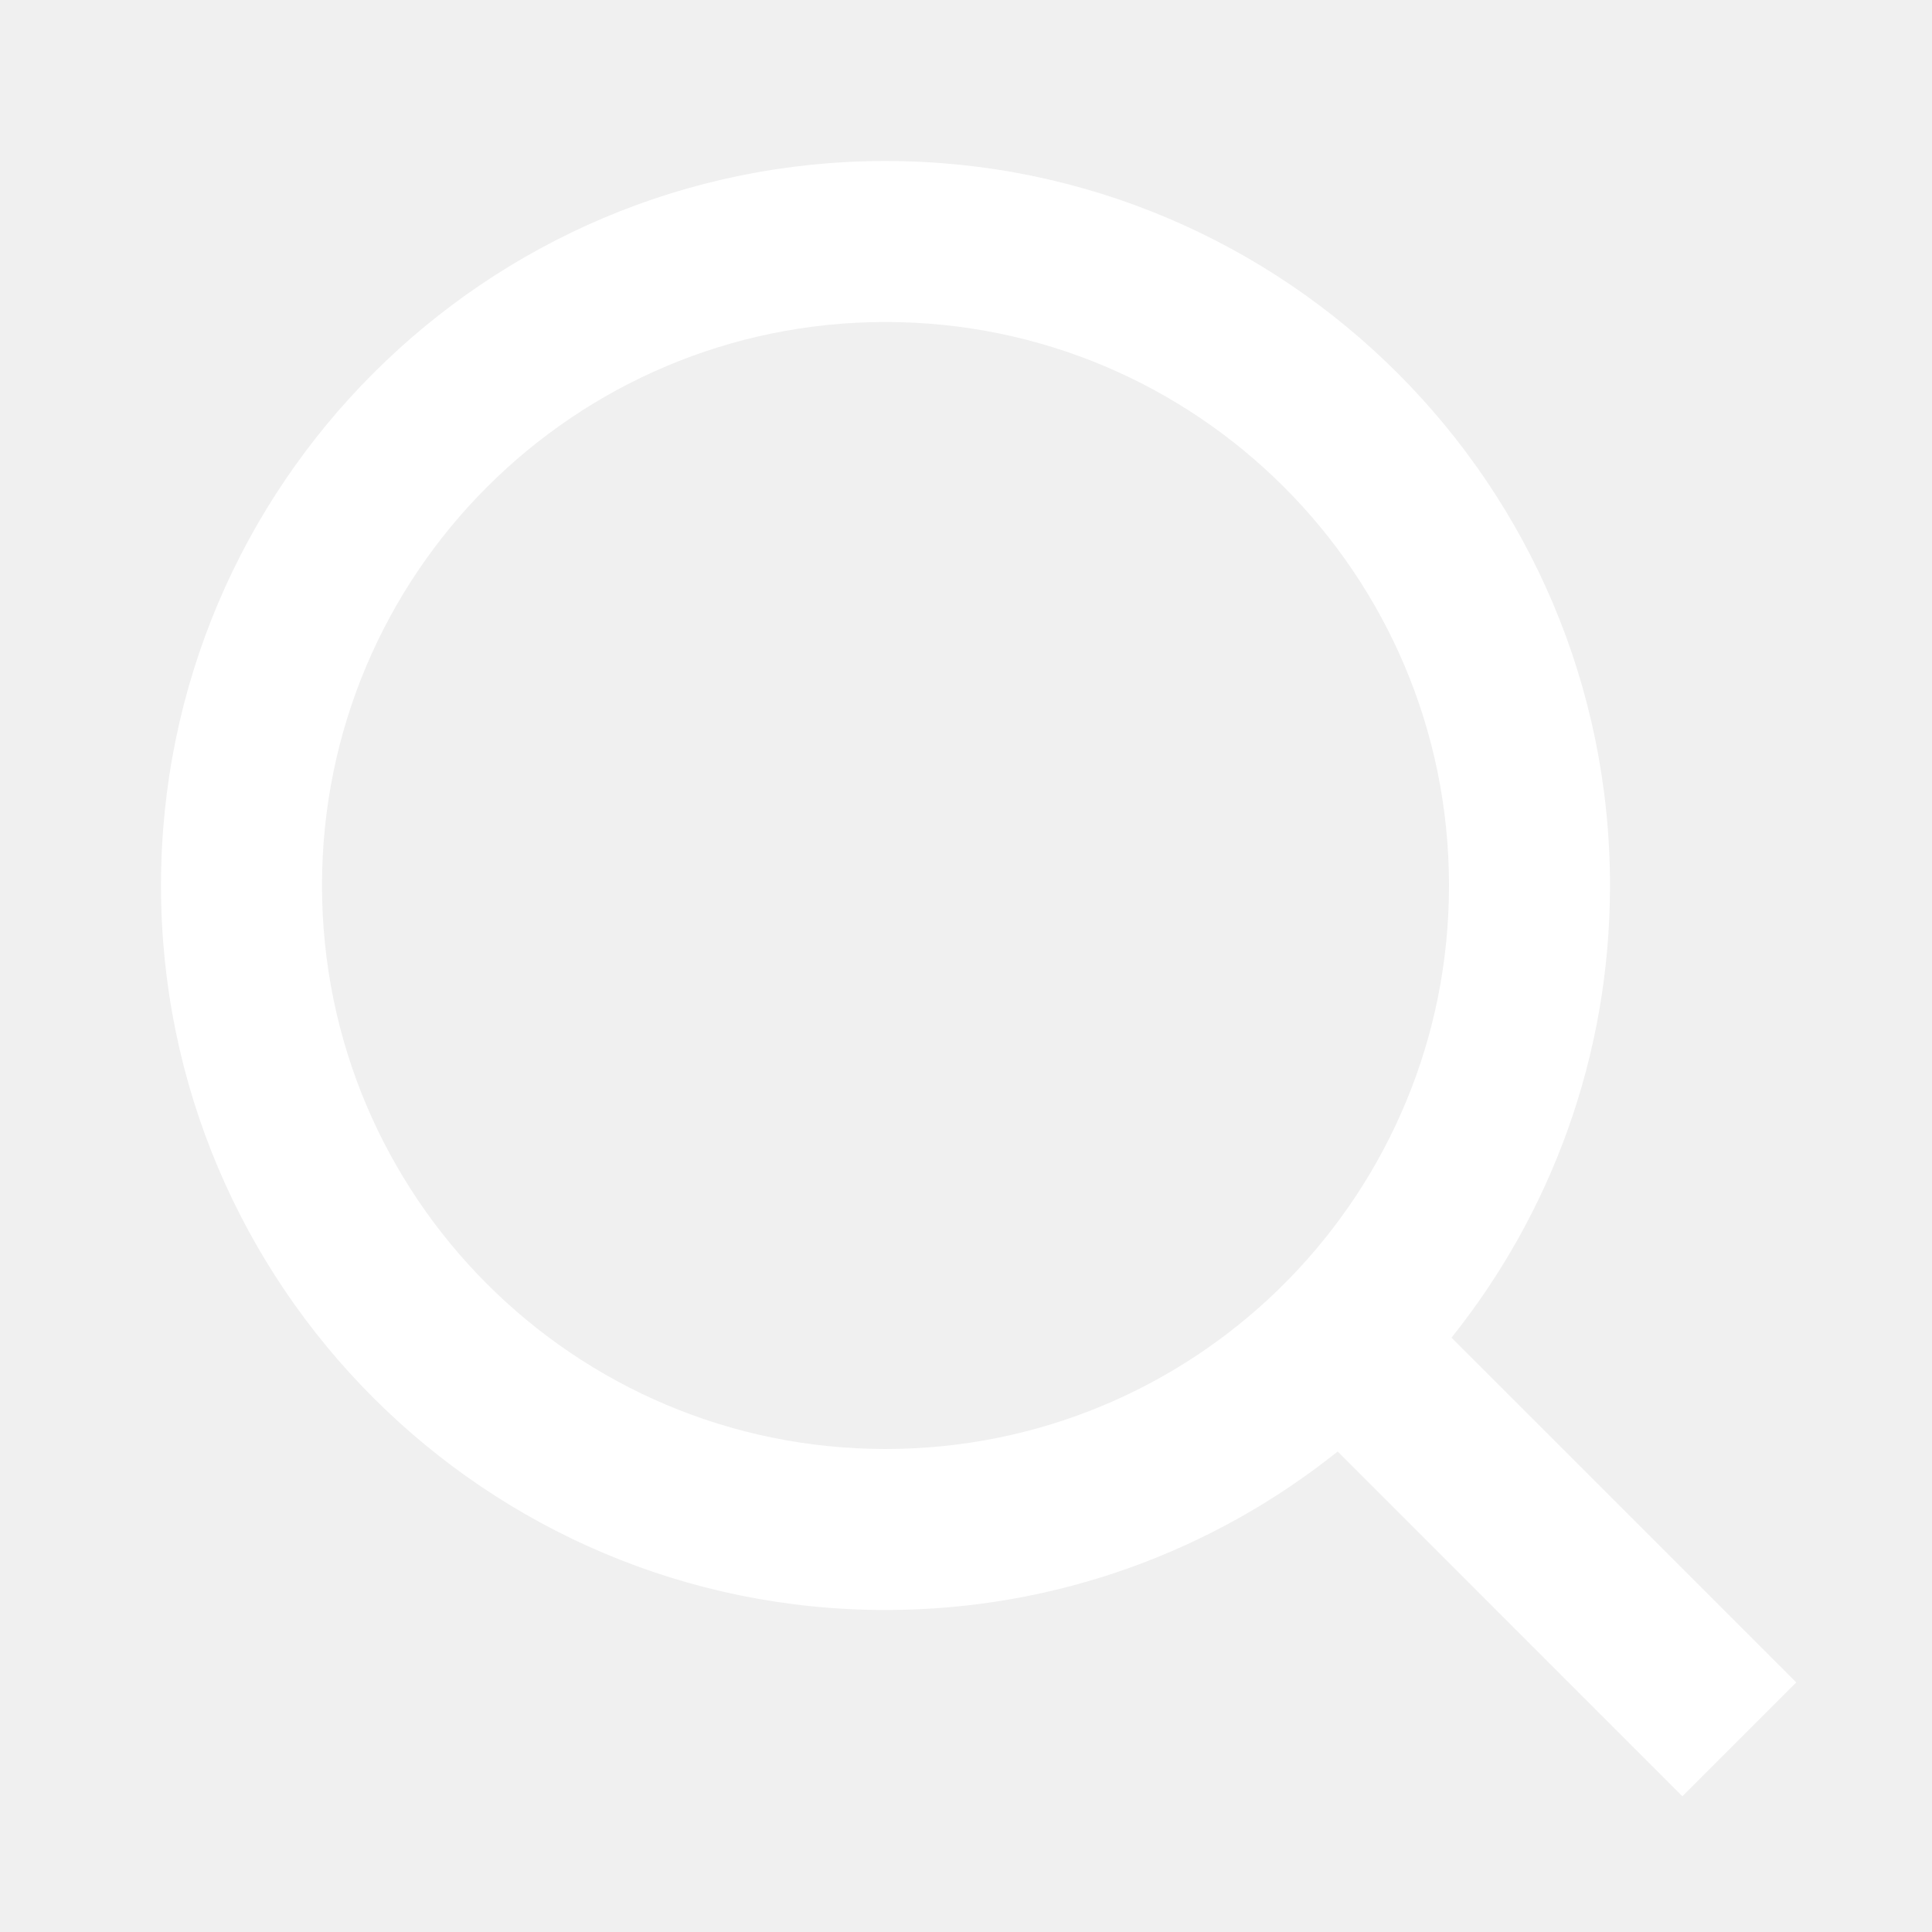
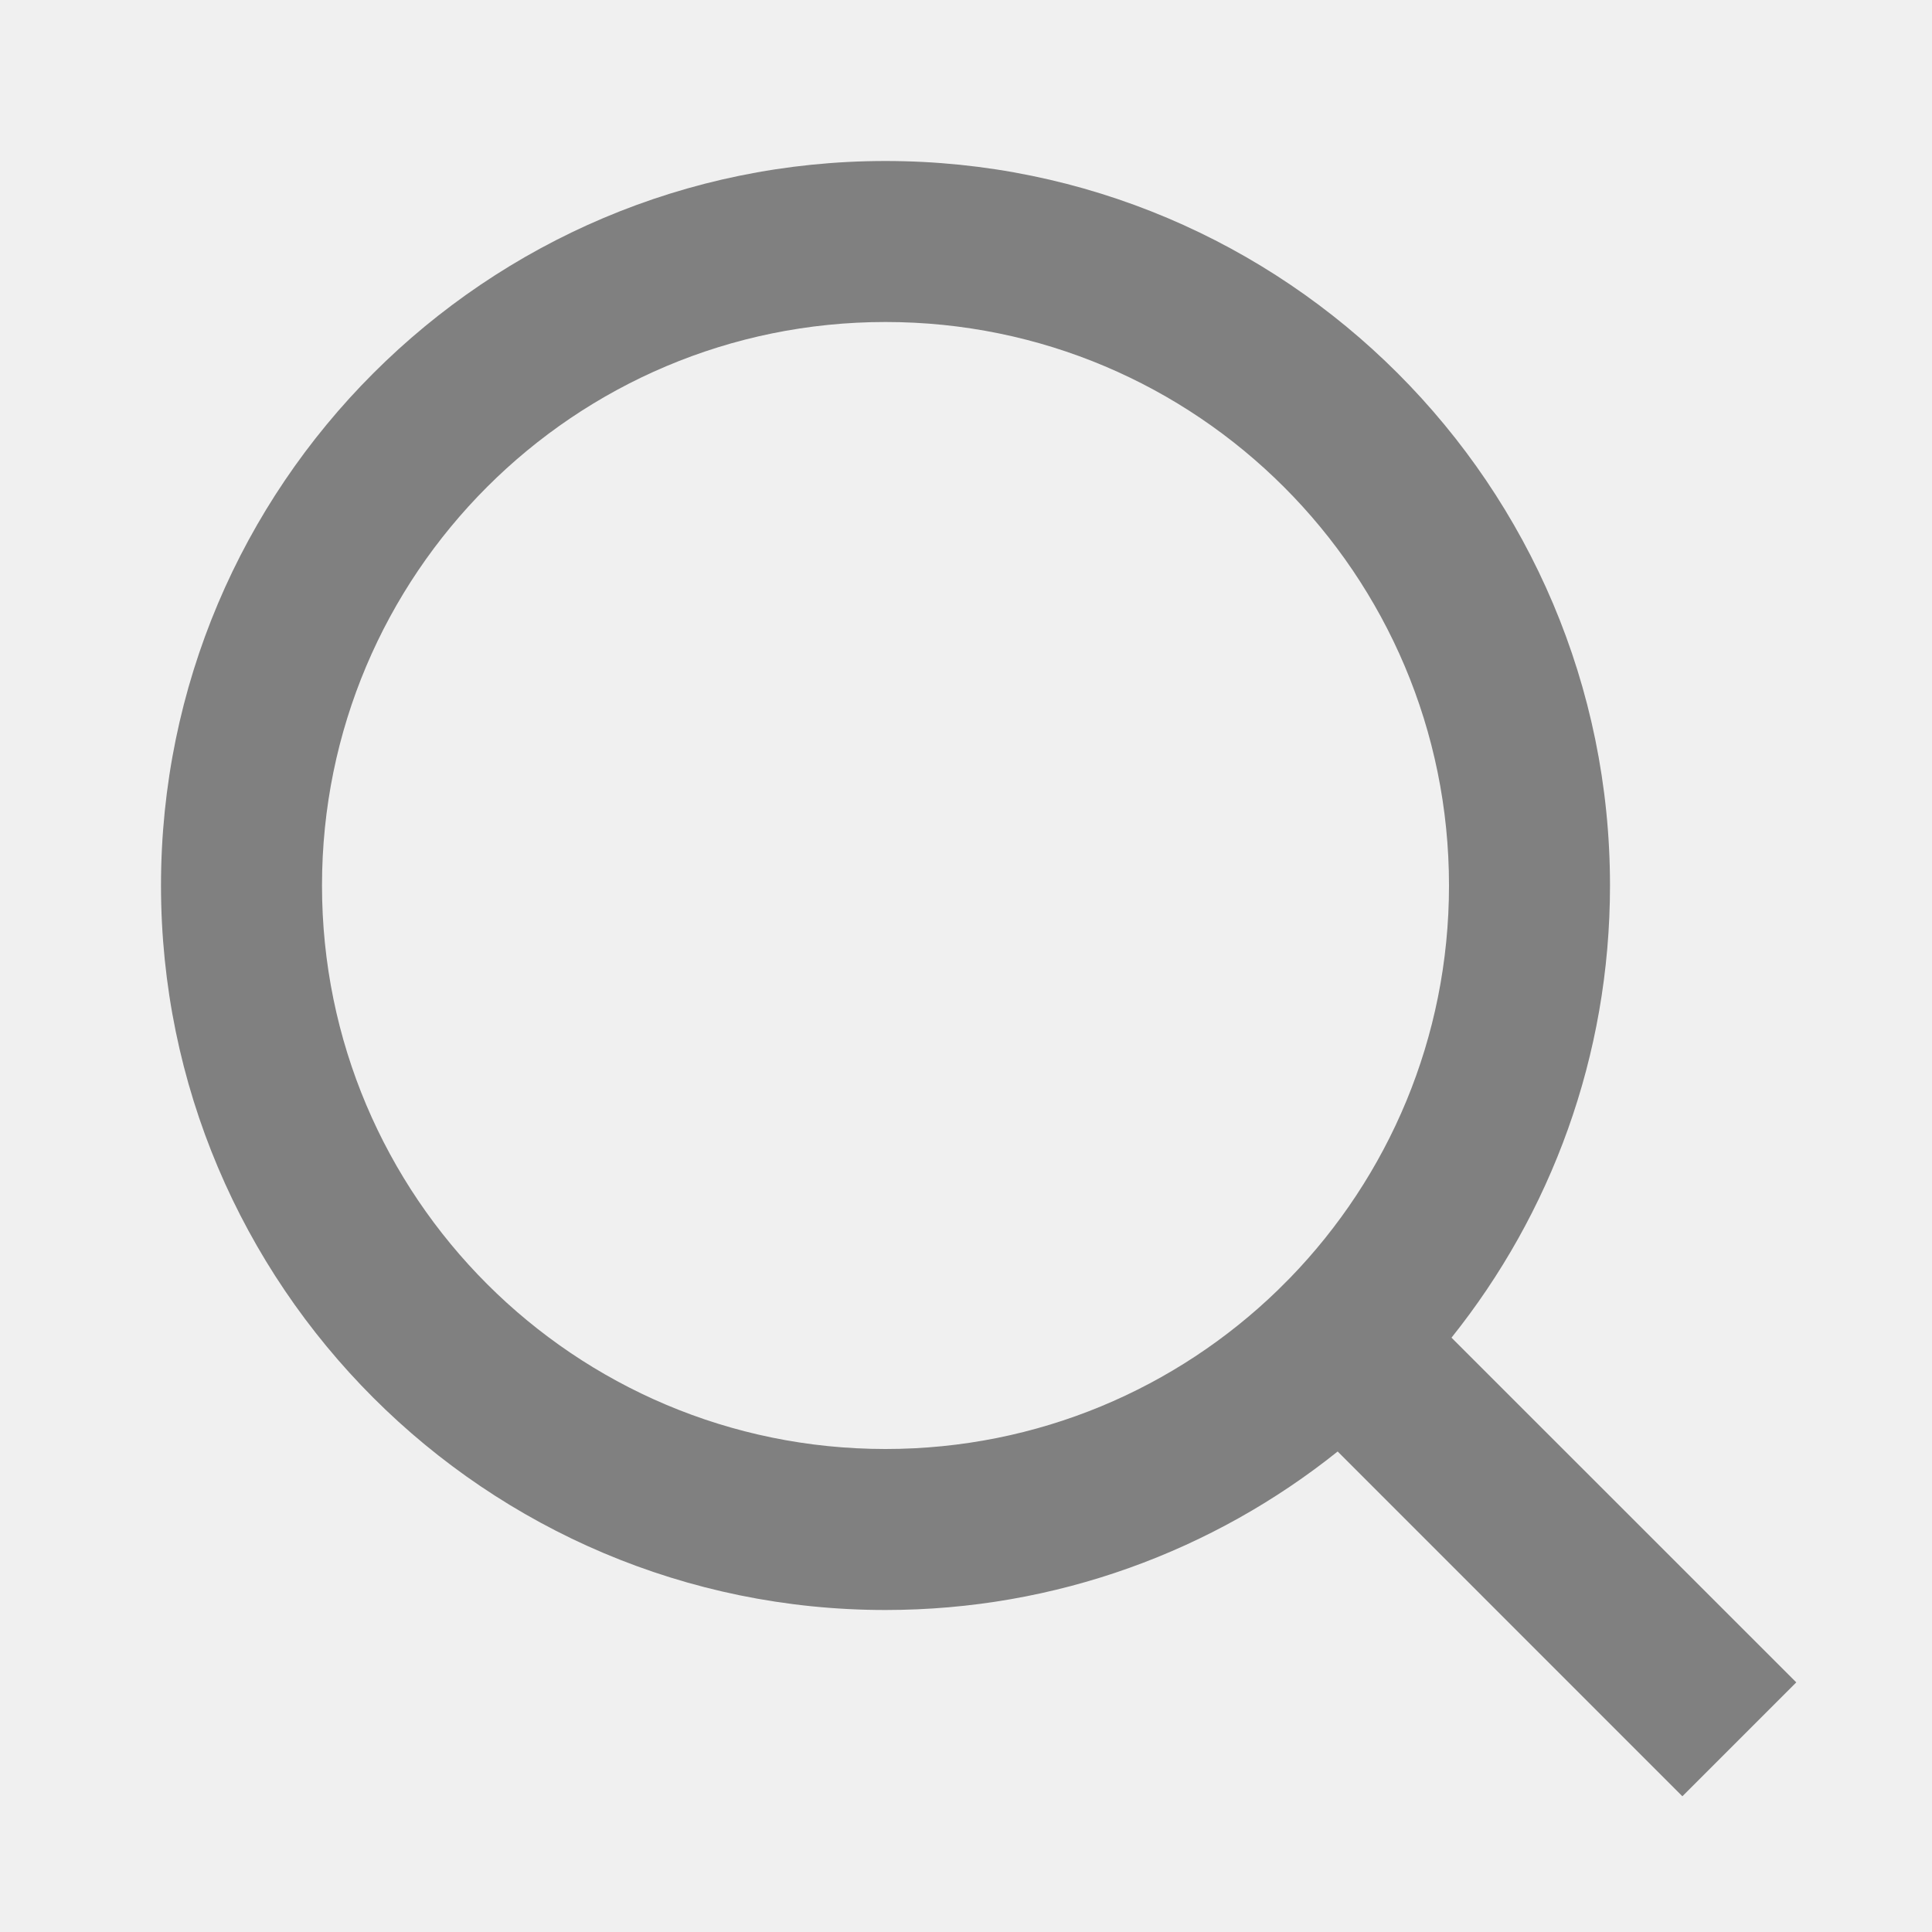
- <svg xmlns="http://www.w3.org/2000/svg" viewBox="0 0 24 24" fill="white">
+ <svg xmlns="http://www.w3.org/2000/svg" viewBox="0 0 24 24" fill="grey">
  <path d="M18.031 16.617L22.314 20.899L20.899 22.314L16.617 18.031C15.077 19.263 13.124 20 11 20C6.032 20 2 15.968 2 11C2 6.032 6.032 2 11 2C15.968 2 20 6.032 20 11C20 13.124 19.263 15.077 18.031 16.617ZM16.025 15.875C17.247 14.615 18 12.896 18 11C18 7.133 14.867 4 11 4C7.133 4 4 7.133 4 11C4 14.867 7.133 18 11 18C12.896 18 14.615 17.247 15.875 16.025L16.025 15.875Z" />
</svg>
